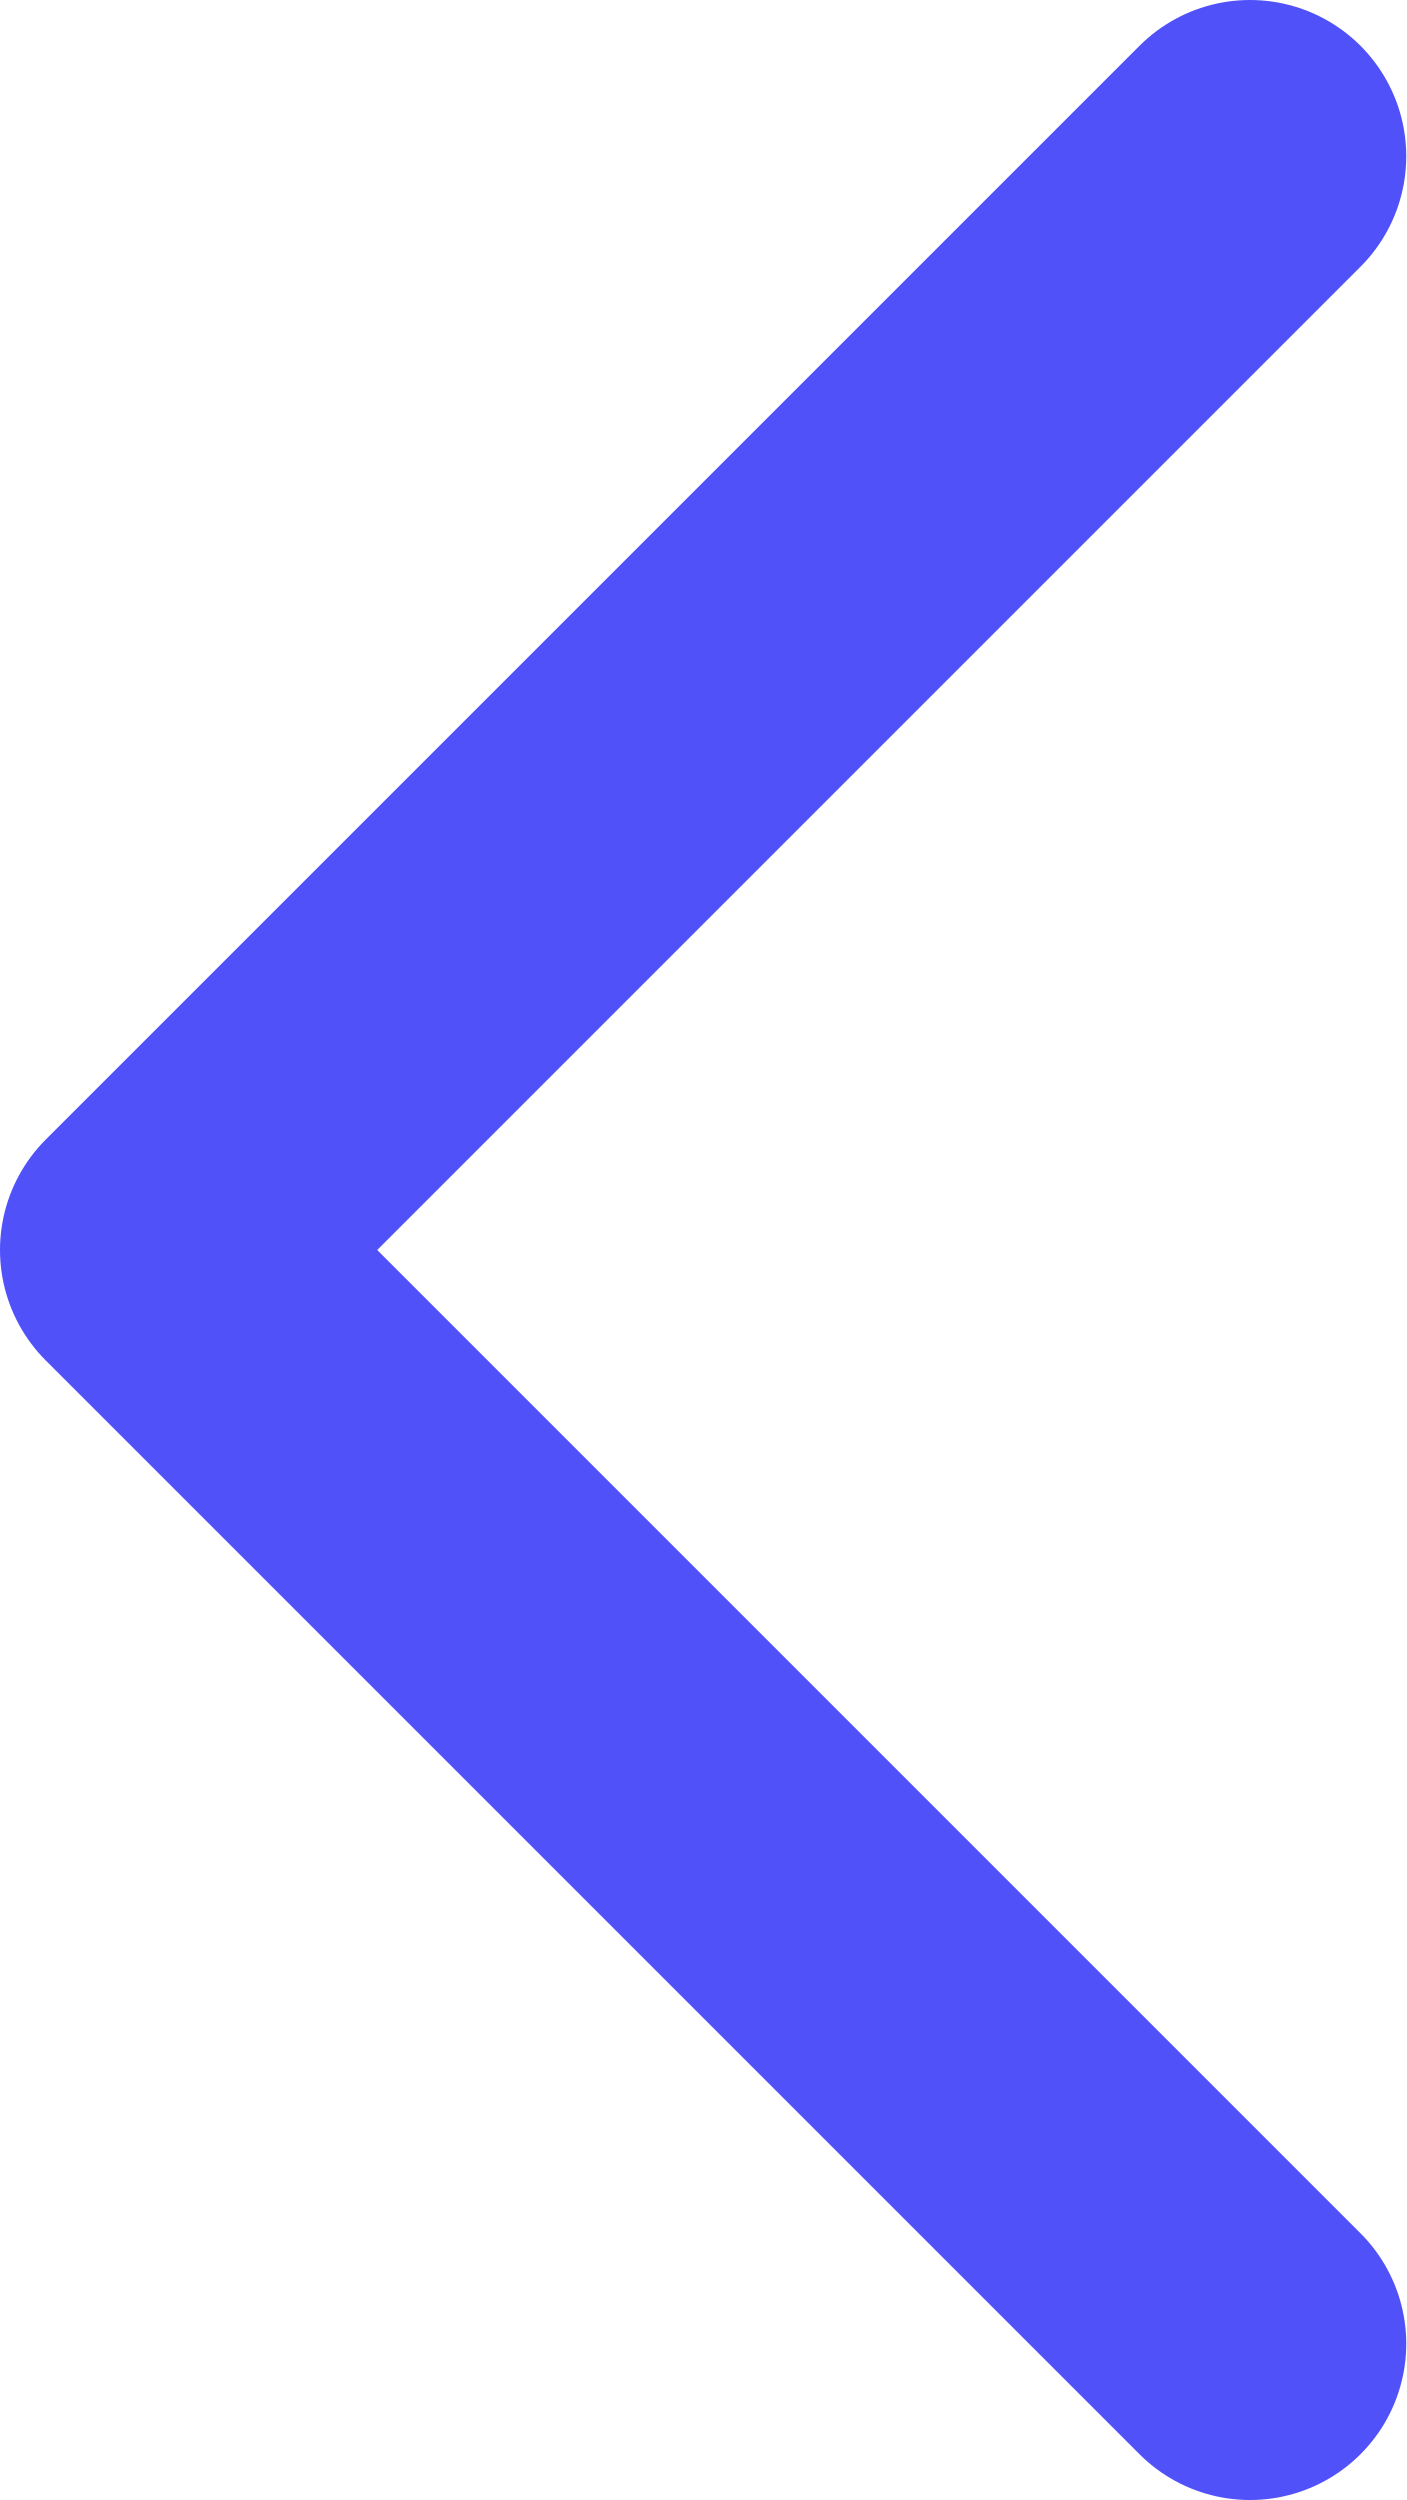
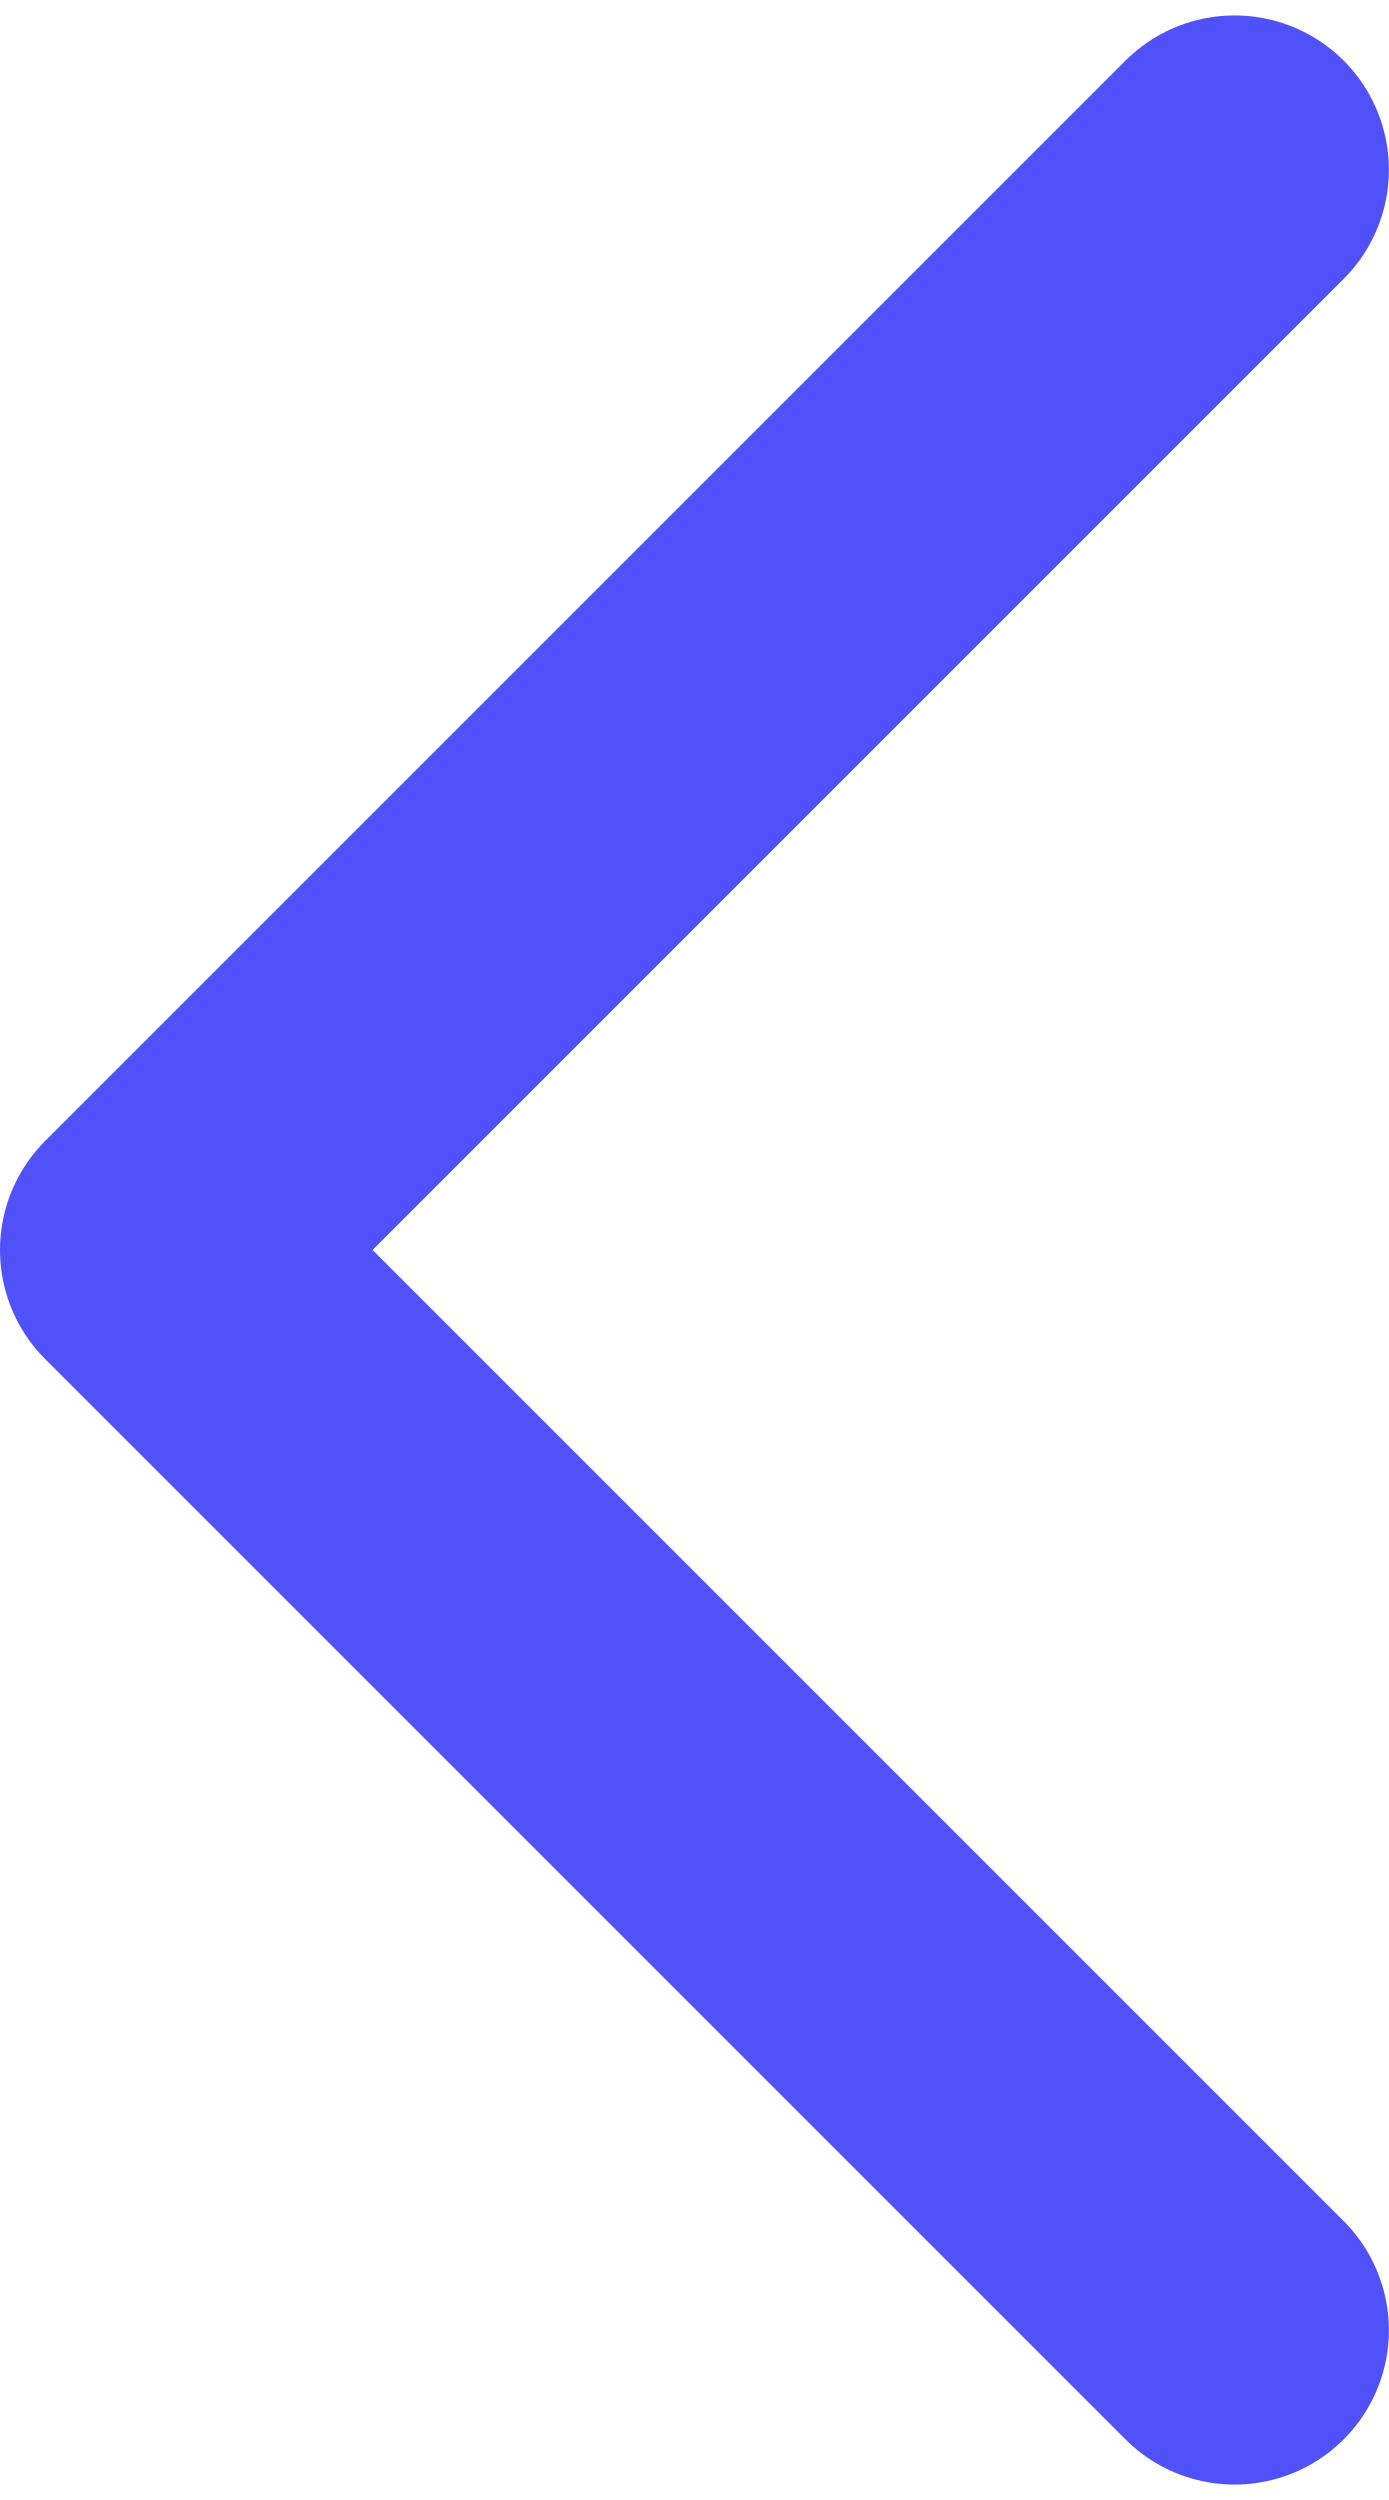
- <svg xmlns="http://www.w3.org/2000/svg" width="9" height="16" viewBox="0 0 9 16" fill="none">
+ <svg xmlns="http://www.w3.org/2000/svg" width="10" height="18" viewBox="0 0 9 16" fill="none">
  <path d="M8 15L1 8L8 1" stroke="#5051F9" stroke-width="2" stroke-linecap="round" stroke-linejoin="round" />
</svg>
